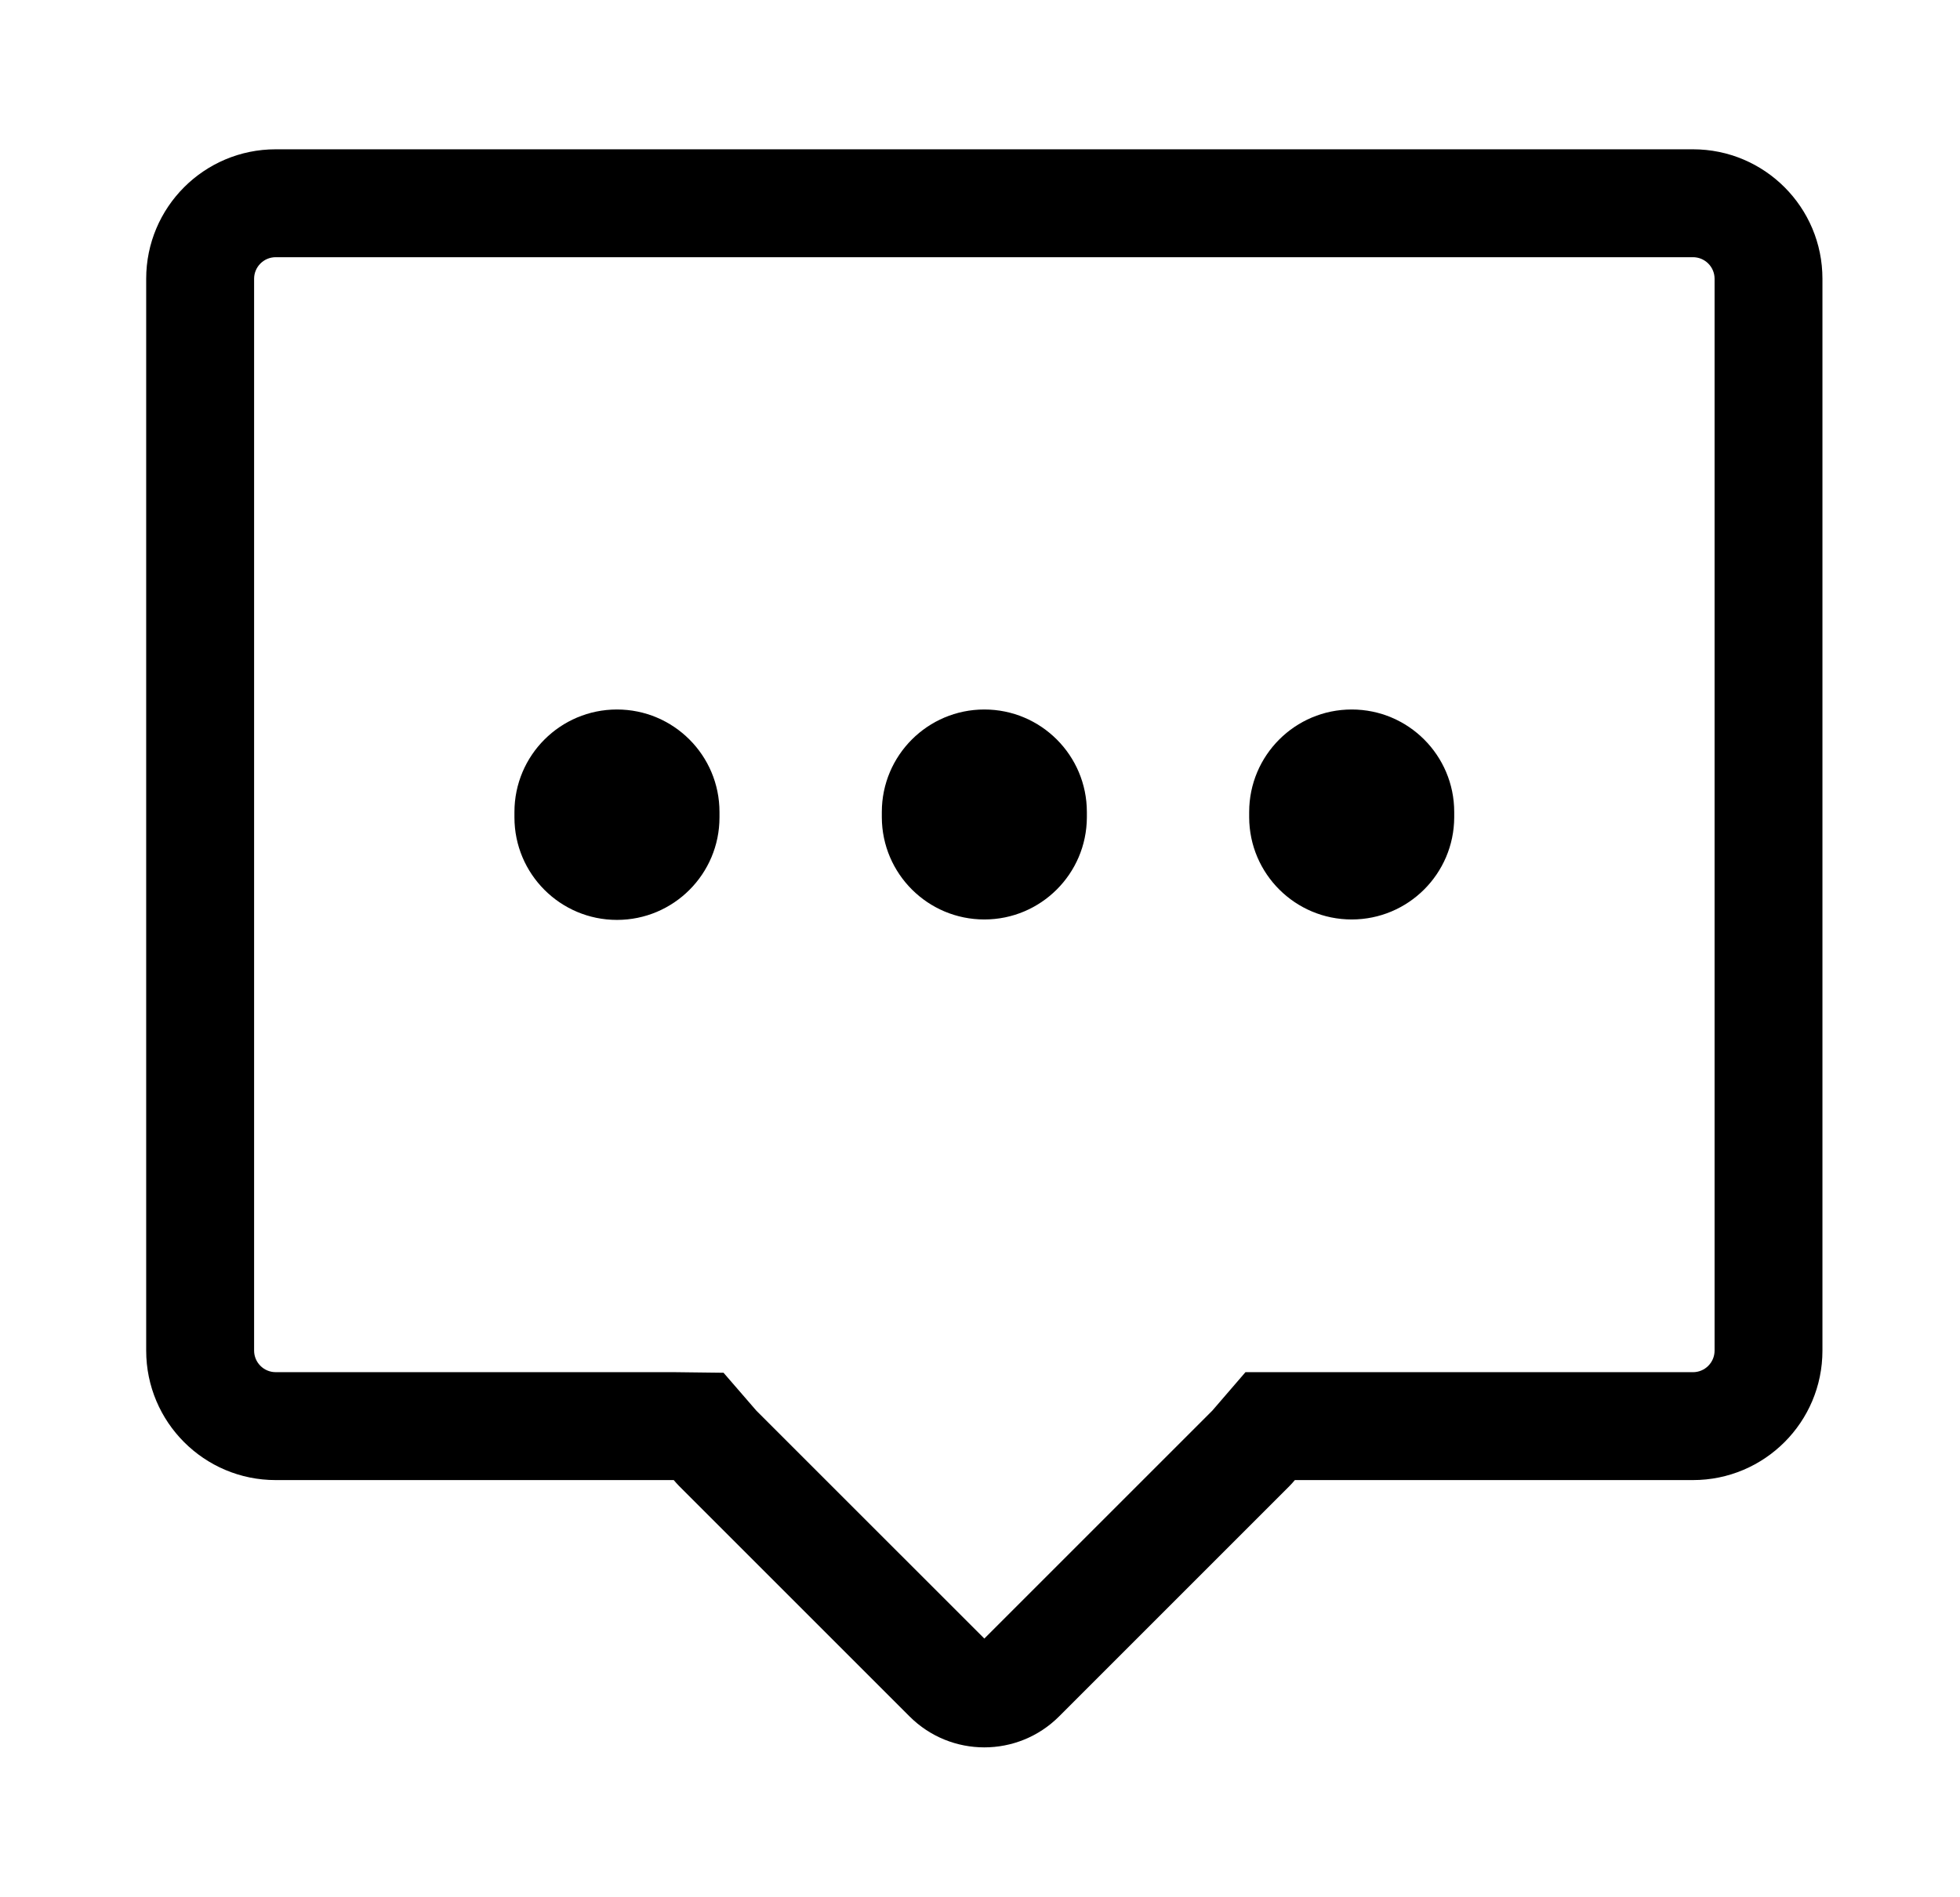
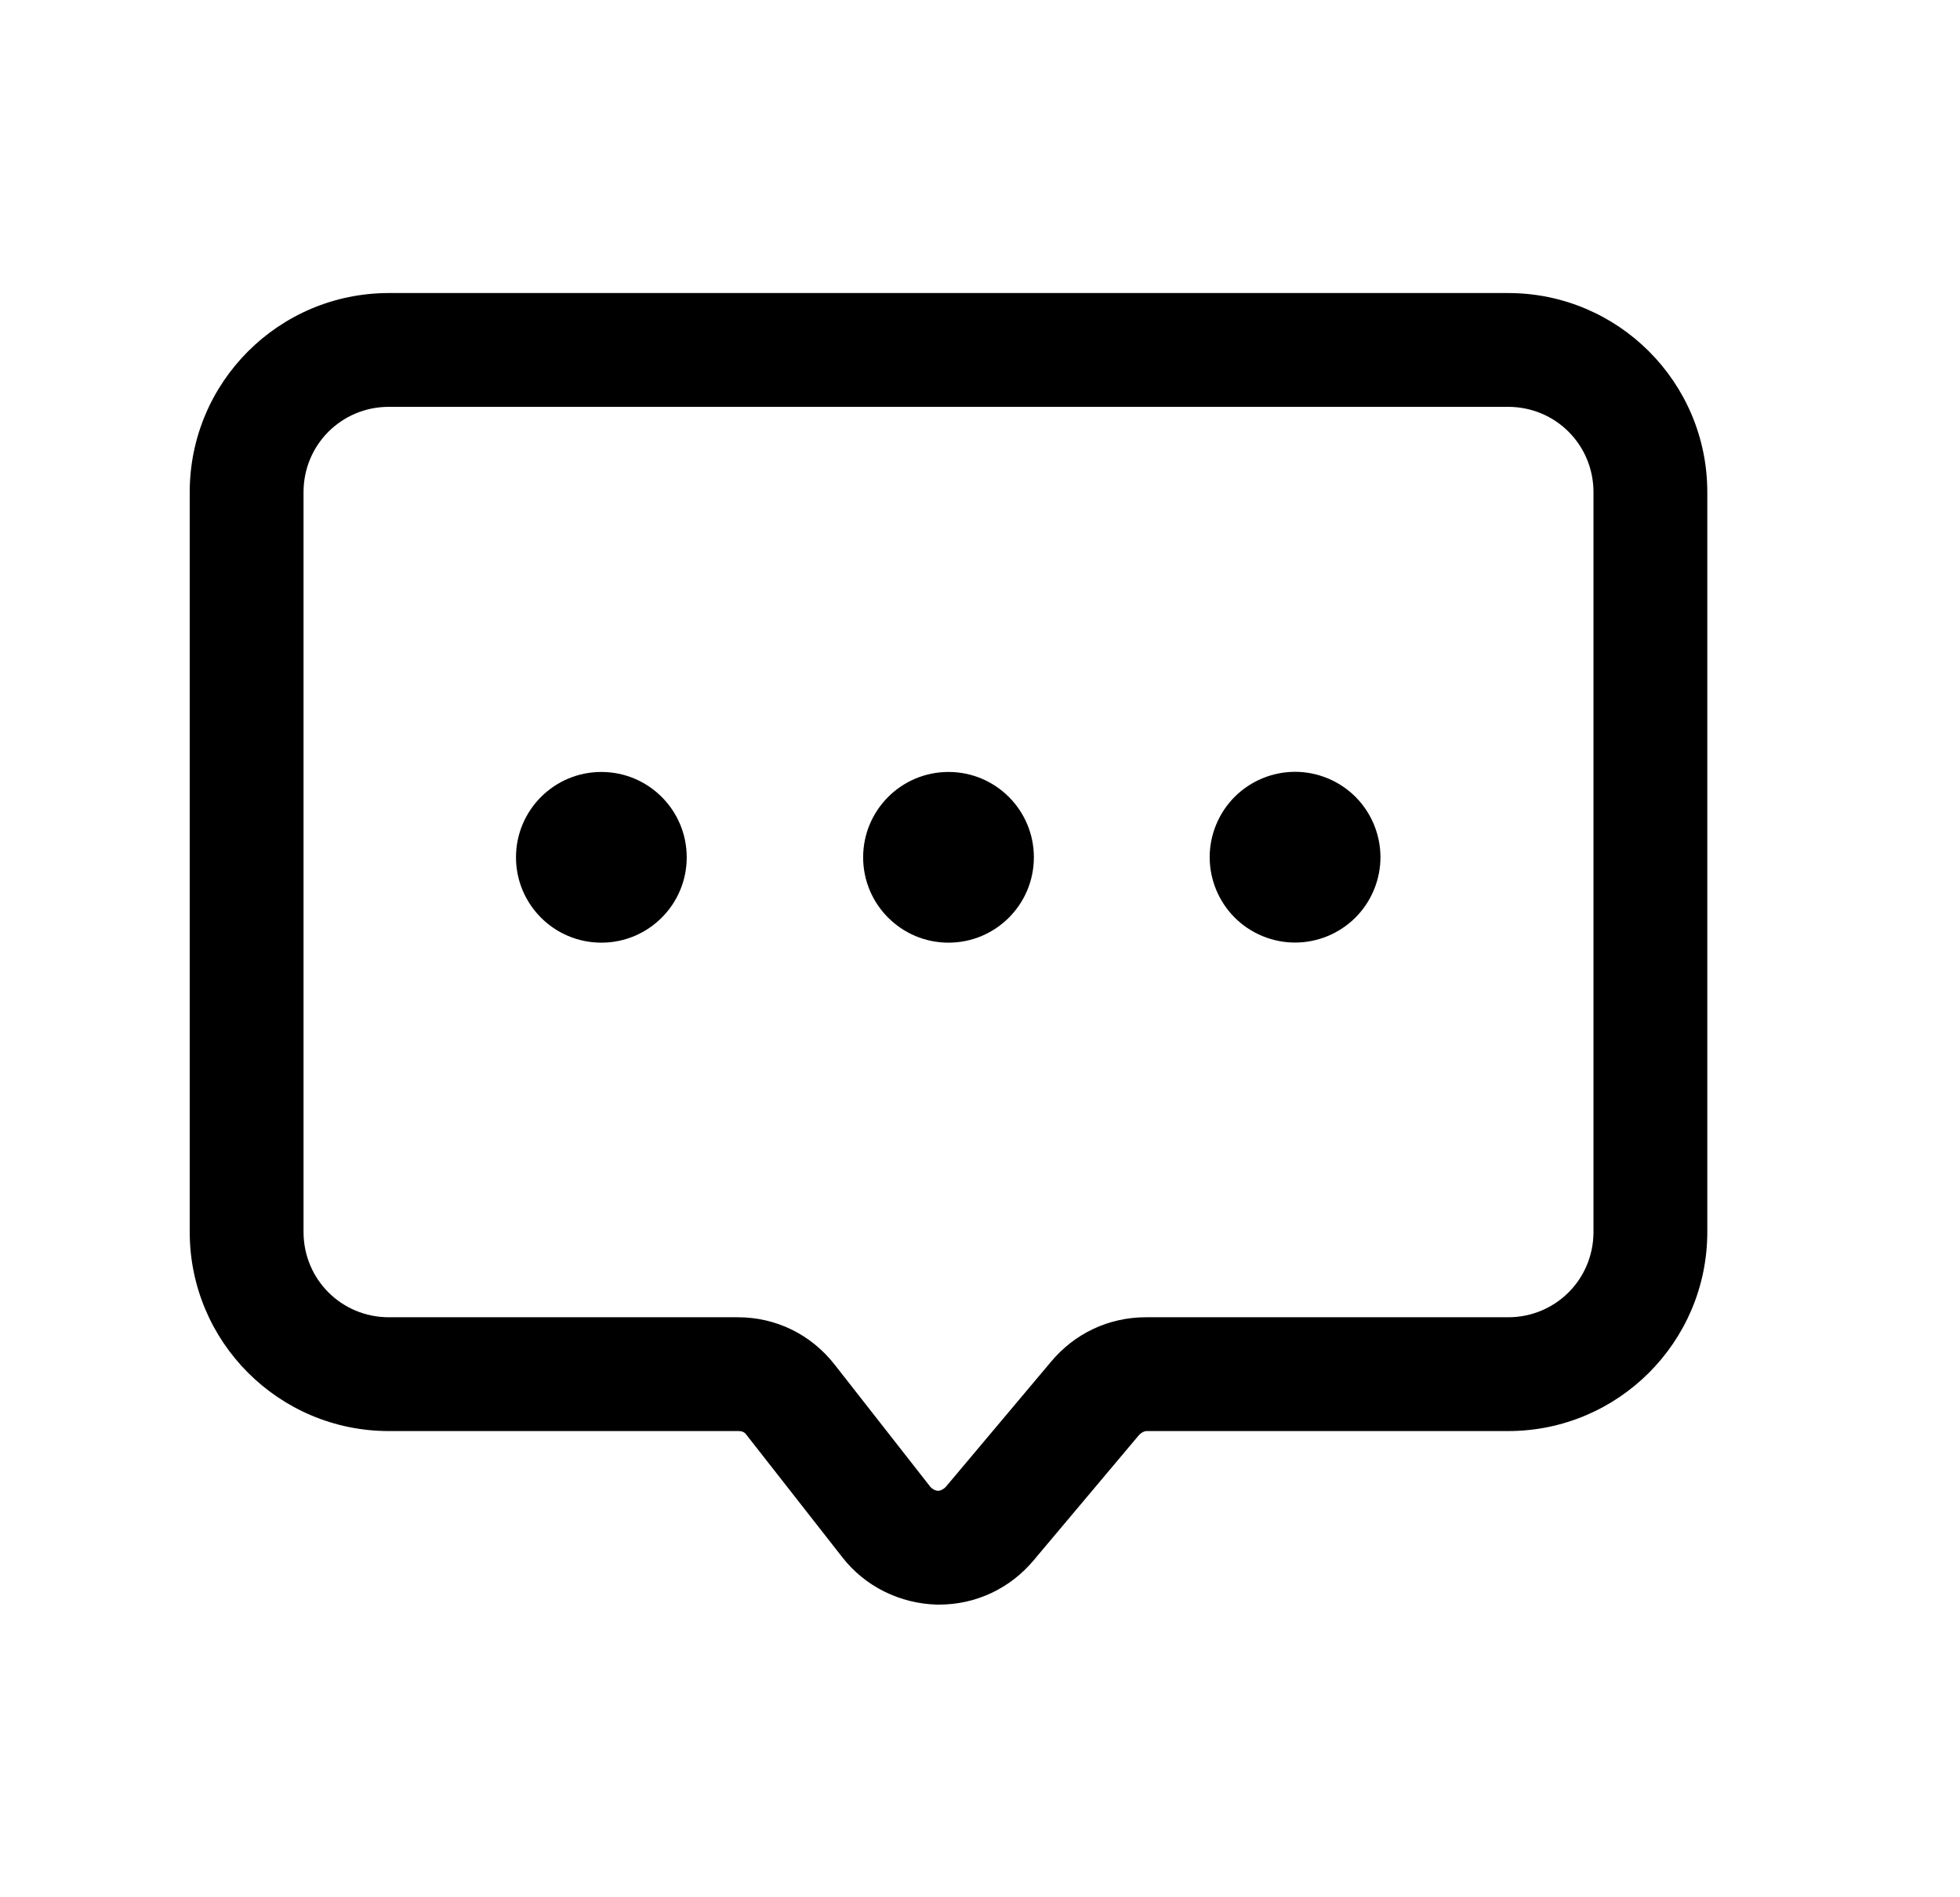
<svg xmlns="http://www.w3.org/2000/svg" class="icon" width="200px" height="193.57px" viewBox="0 0 1058 1024" version="1.1">
-   <path d="M913.873 80.604H148.808c-38.611 0-69.905 31.3-69.905 69.905v578.657c0 38.605 31.294 69.905 69.905 69.905H363.685c0.926 1.072 1.829 2.15 2.843 3.163l124.448 124.437c22.288 22.276 58.423 22.276 80.711 0l124.425-124.437c1.025-1.014 1.934-2.091 2.854-3.163h214.882c38.611 0 69.905-31.3 69.905-69.905V150.509c0.023-38.605-31.277-69.905-69.882-69.905z m11.657 648.562a11.662 11.662 0 0 1-11.657 11.651h-241.574l-17.919 20.785-123.039 123.027-123.033-122.998-17.744-20.5-26.884-0.326H148.808c-6.425 0-11.651-5.22-11.651-11.651V150.509c0-6.425 5.225-11.651 11.651-11.651h765.07c6.431 0 11.651 5.225 11.651 11.651v578.657z" />
-   <path d="M333.031 383.043c-30.554 0-55.342 24.781-55.342 55.342v2.913c0 30.566 24.787 55.342 55.342 55.342a55.342 55.342 0 0 0 55.342-55.342v-2.913a55.342 55.342 0 0 0-55.342-55.342zM531.346 383.043c-30.549 0-55.342 24.781-55.342 55.342v2.913a55.342 55.342 0 0 0 110.683 0v-2.913c-0.006-30.56-24.787-55.342-55.342-55.342zM729.644 383.043c-30.549 0-55.342 24.781-55.342 55.342v2.913a55.342 55.342 0 0 0 110.683 0v-2.913c0-30.56-24.781-55.342-55.342-55.342z" />
+   <path d="M814.08 158.208H209.92c-59.392 0-107.52 48.128-107.52 107.52v399.36c0 59.392 48.128 107.52 107.52 107.52h188.928c1.536 0 3.072 0.512 4.096 2.048l51.712 66.048c12.288 15.872 31.232 25.088 51.2 25.6h1.024c19.968 0 38.4-8.704 51.2-24.064l56.832-67.584c1.024-1.024 2.56-2.048 4.096-2.048H814.08c59.392 0 107.52-48.128 107.52-107.52v-399.36c0-59.392-48.128-107.52-107.52-107.52z m46.08 506.88c0 25.6-20.48 46.08-46.08 46.08h-195.584c-19.968 0-38.4 8.704-51.2 24.064l-56.832 67.584c-1.536 1.536-3.072 2.048-4.096 2.048-1.024 0-2.56-0.512-4.096-2.048L450.56 736.768c-12.8-16.384-31.744-25.6-52.224-25.6H209.92c-25.6 0-46.08-20.48-46.08-46.08v-399.36c0-25.6 20.48-46.08 46.08-46.08h604.16c25.6 0 46.08 20.48 46.08 46.08v399.36z" />
+   <path d="M324.608 462.848m-46.08 0a46.08 46.08 0 1 0 92.16 0 46.08 46.08 0 1 0-92.16 0Z" />
+   <path d="M512 462.848m-46.08 0a46.08 46.08 0 1 0 92.16 0 46.08 46.08 0 1 0-92.16 0Z" />
+   <path d="M681.442 505.358a46.08 46.08 0 1 0 35.268-85.145 46.08 46.08 0 1 0-35.268 85.145Z" />
</svg>
